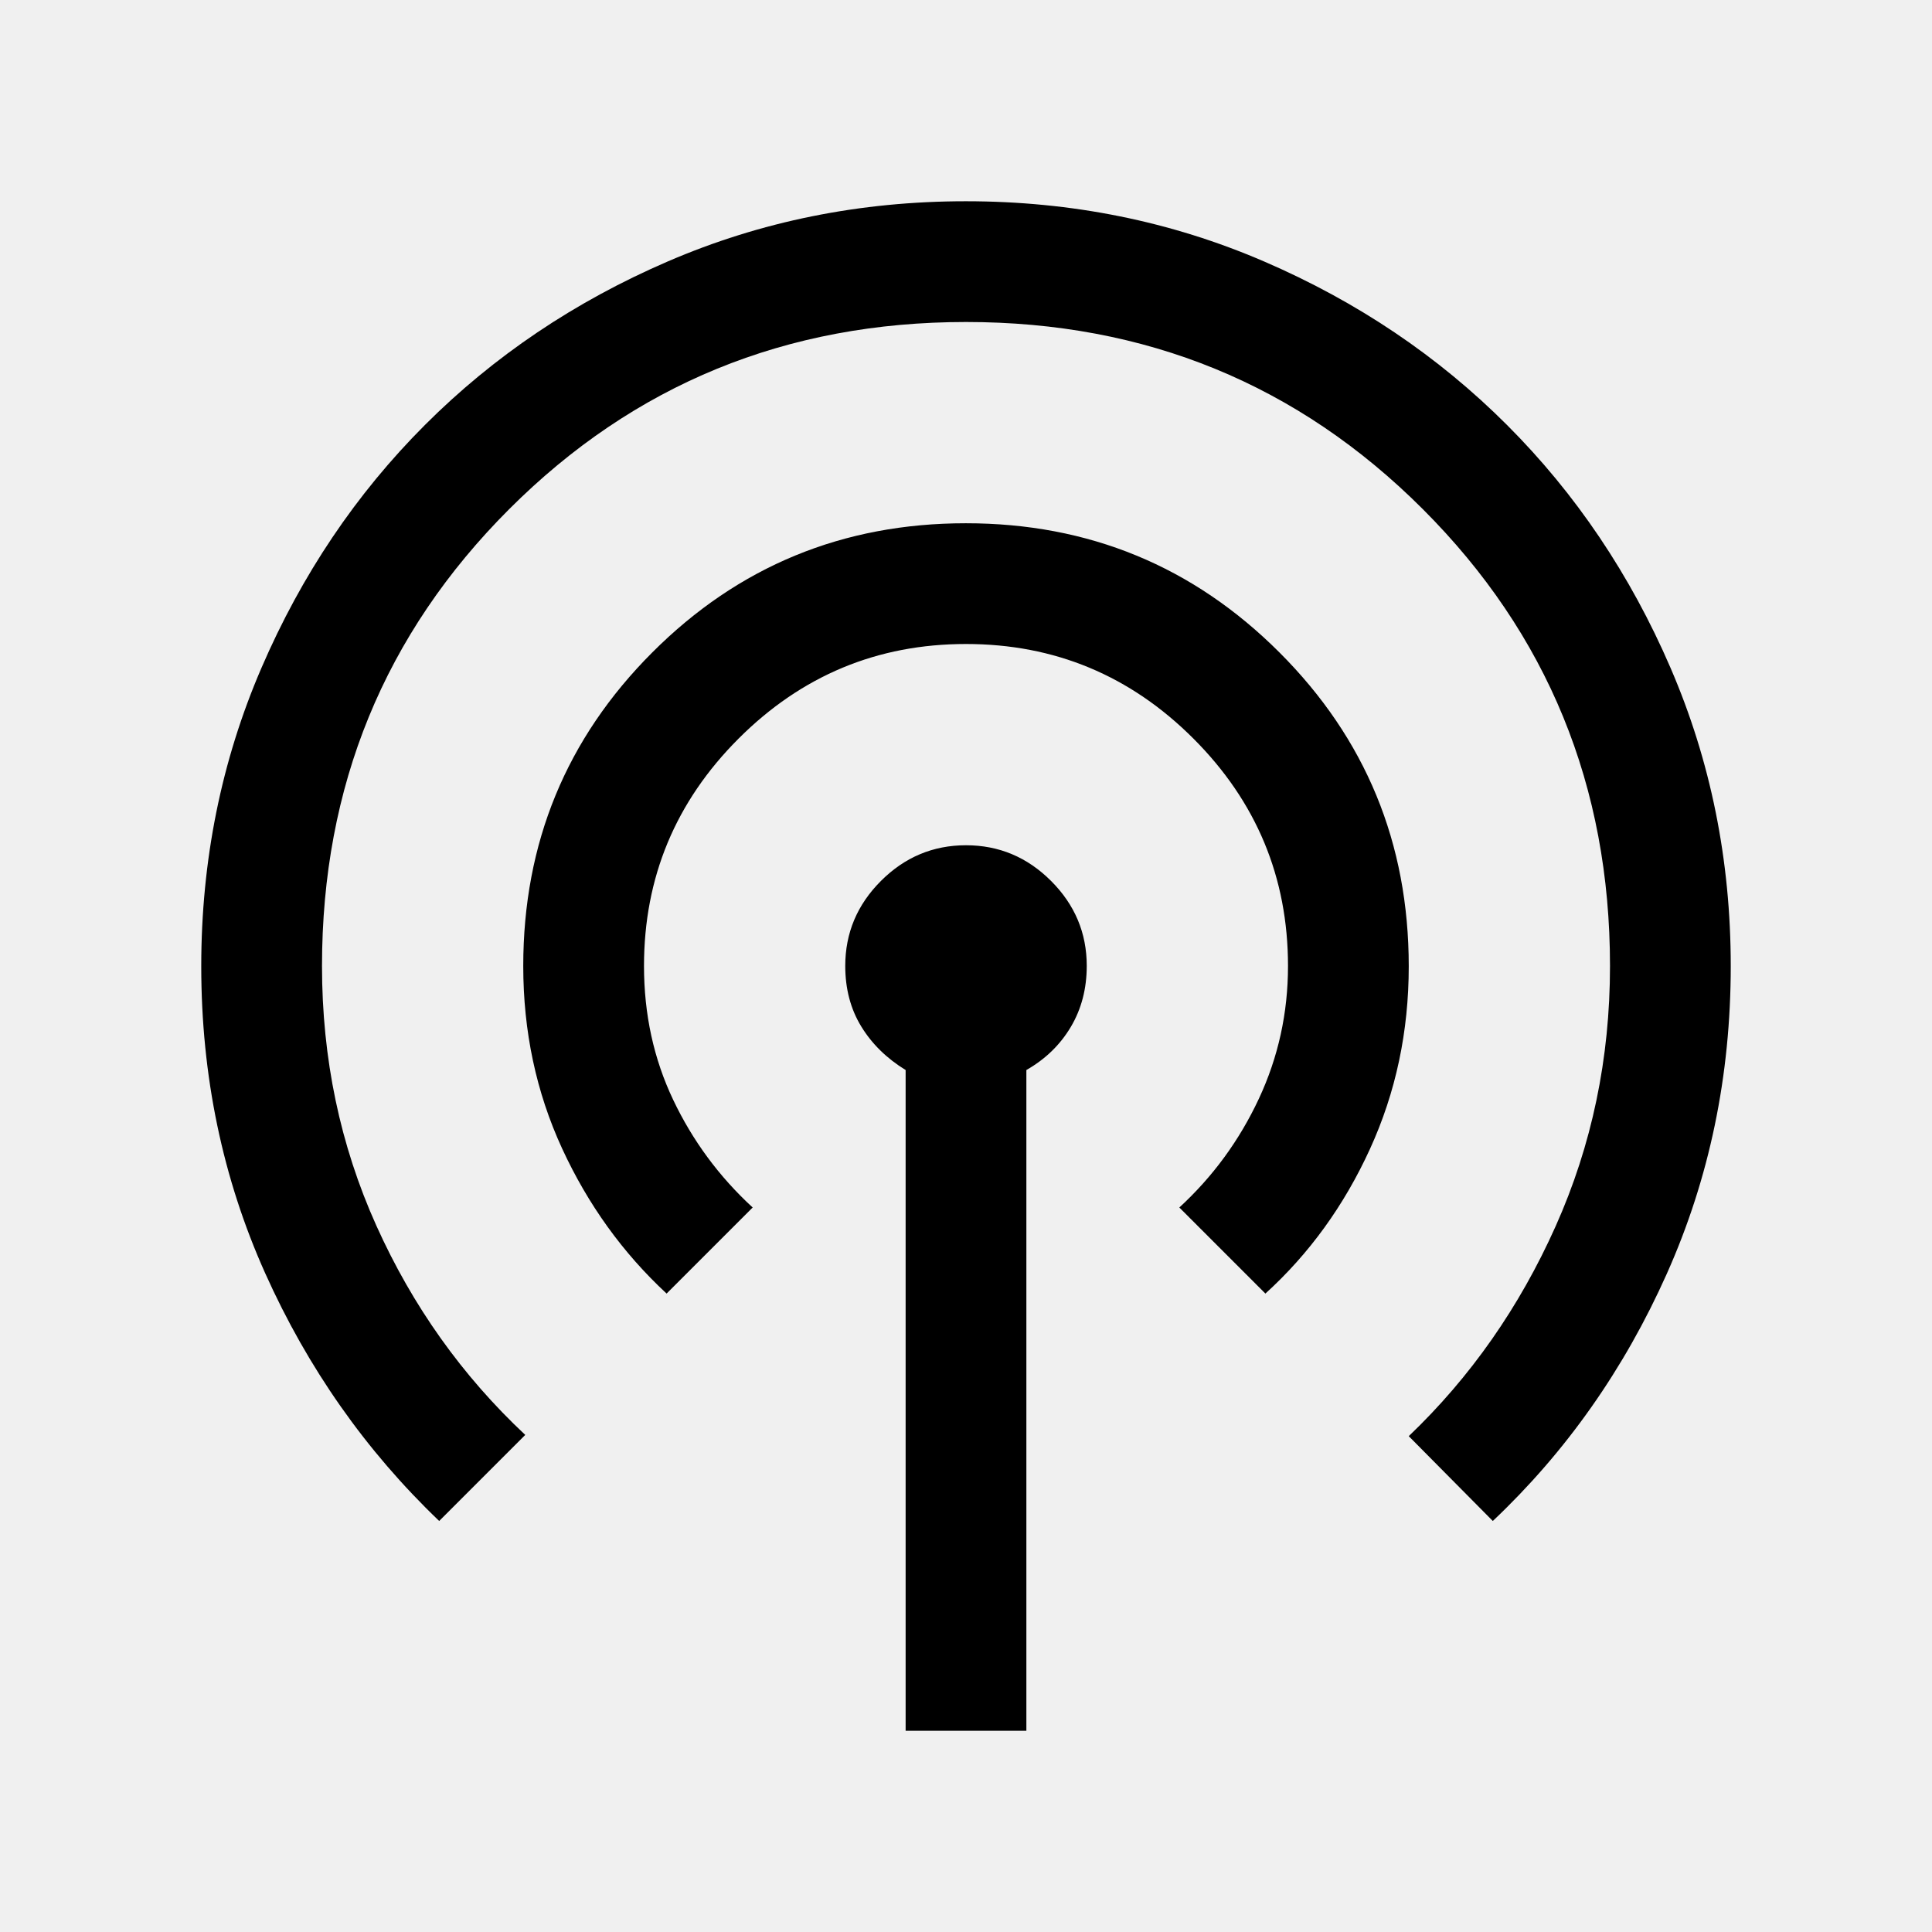
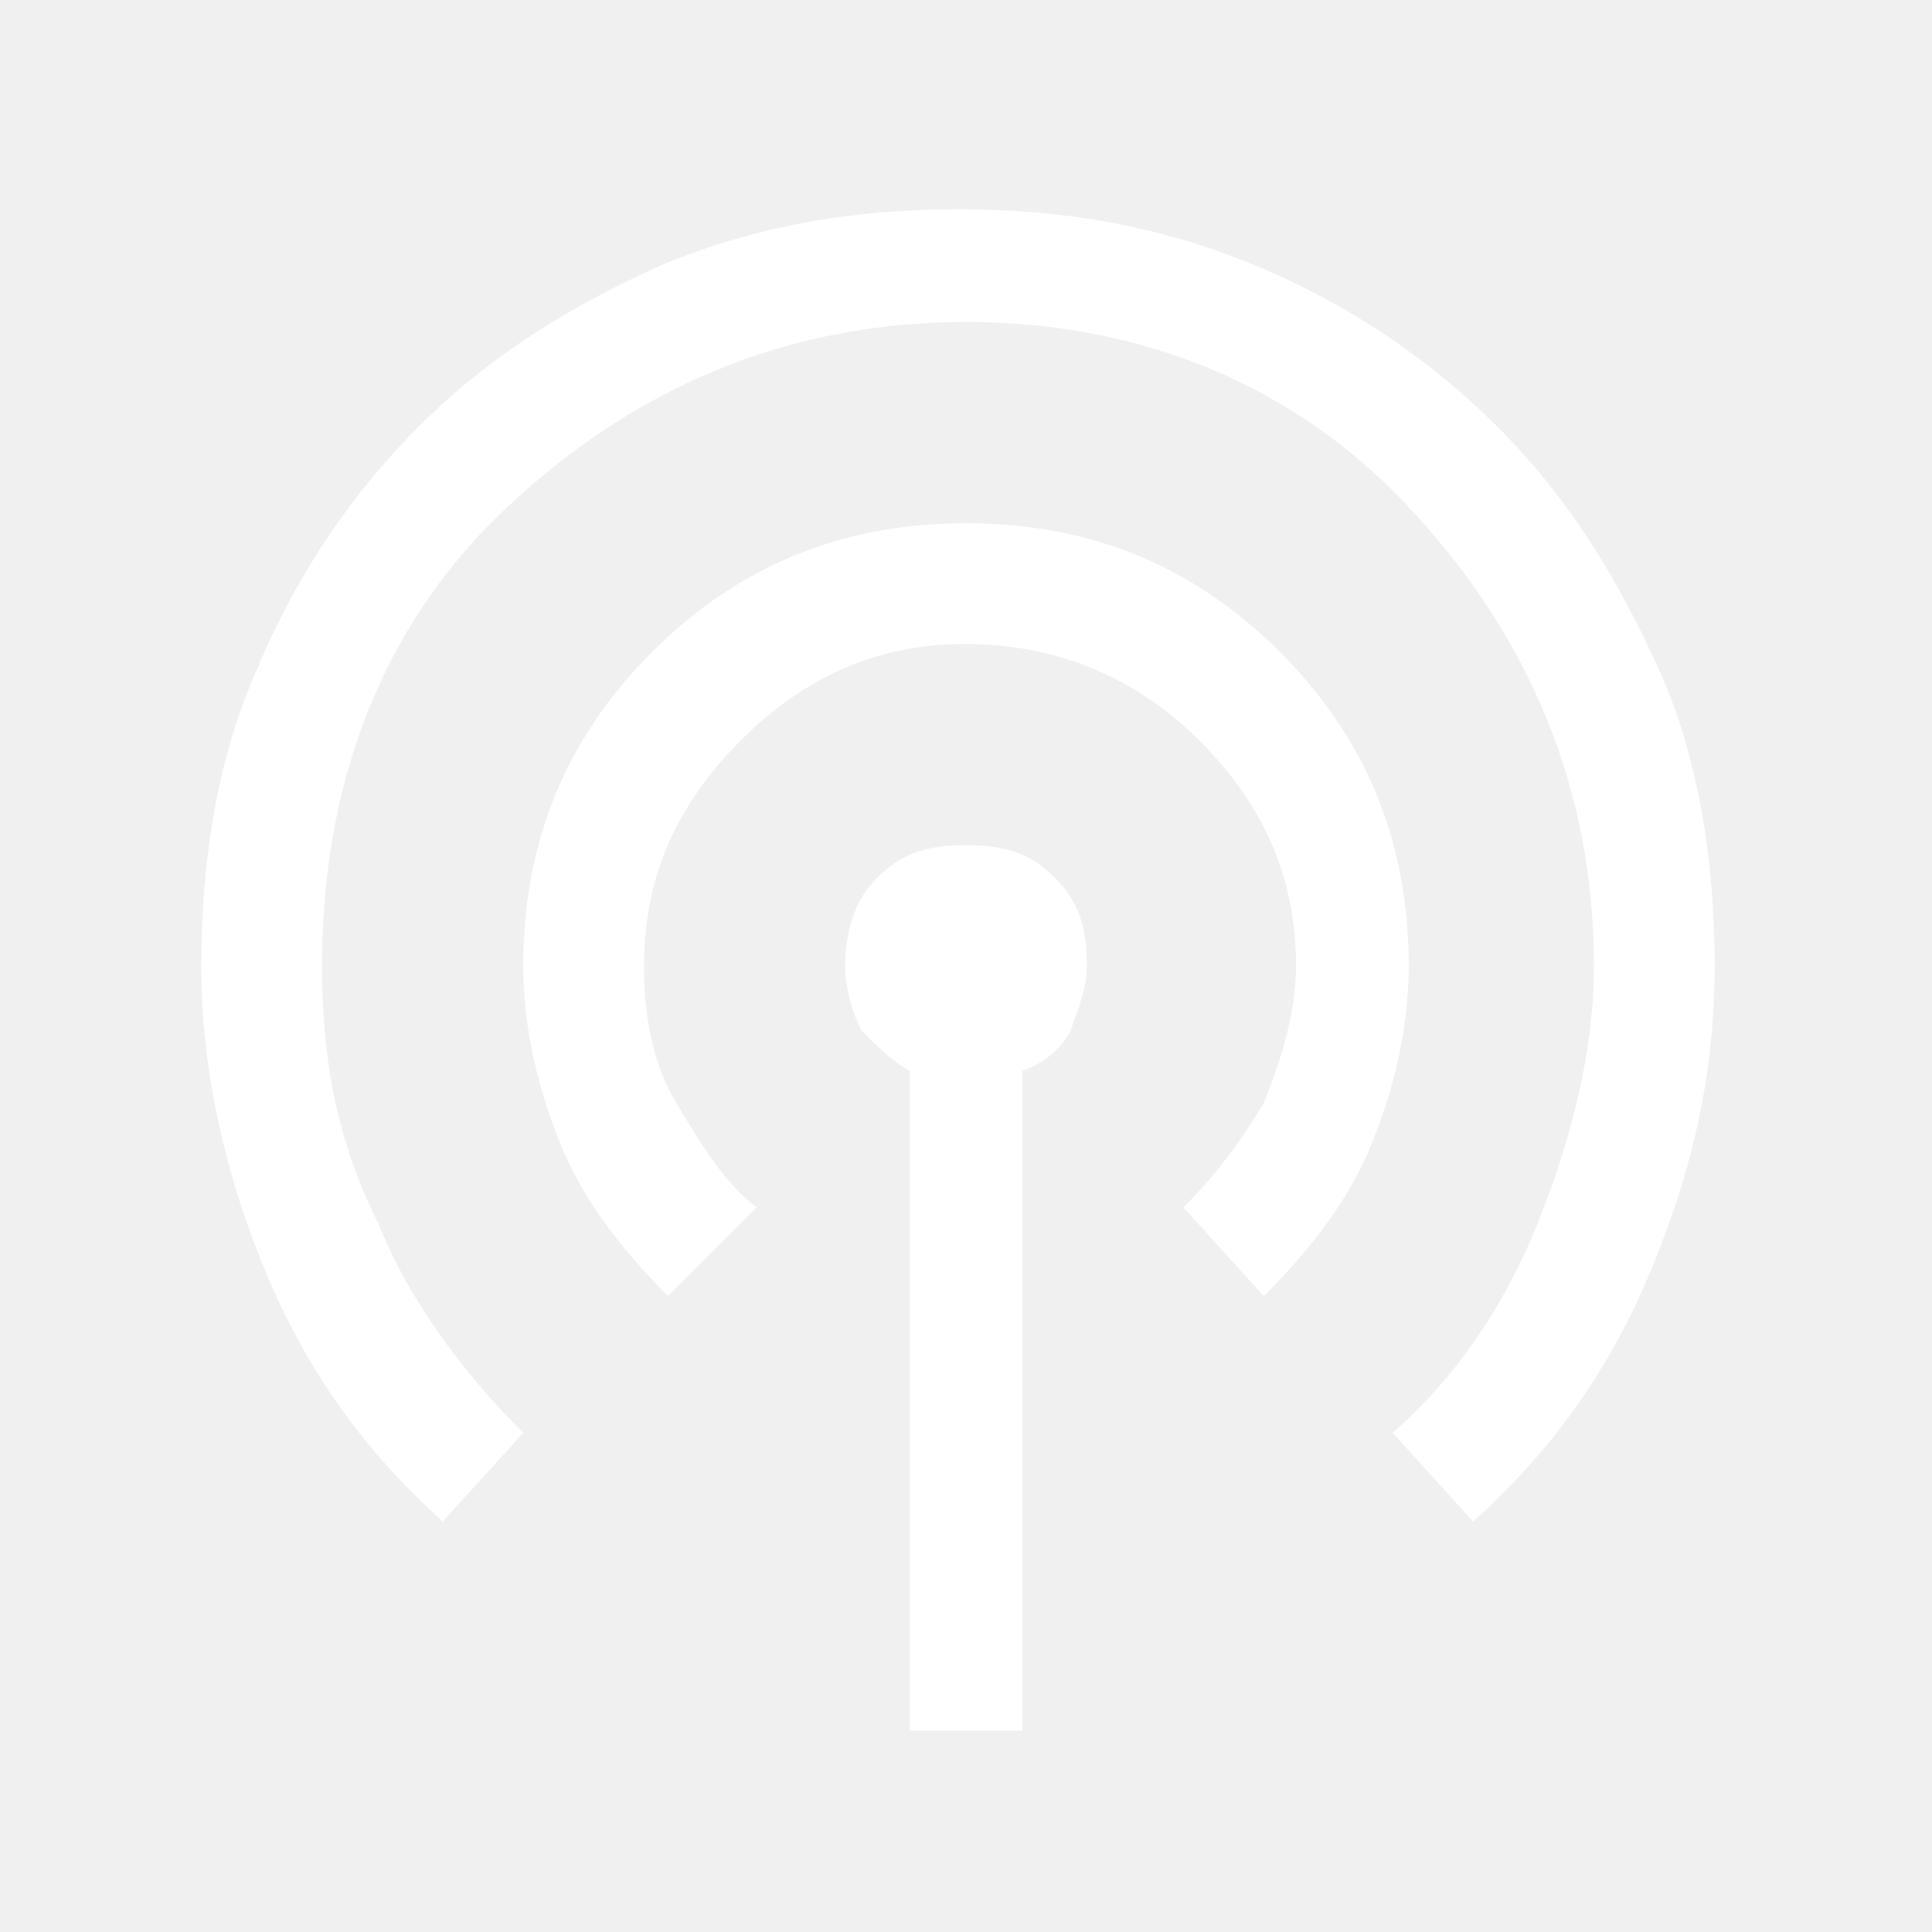
- <svg xmlns="http://www.w3.org/2000/svg" height="24" viewBox="0 -960 960 960" width="24">
-   <path d="M450.001-100.001v-328.308q-14.154-8.692-22.077-21.68-7.923-12.988-7.923-30.058 0-24.491 17.731-42.221 17.73-17.731 42.268-17.731t42.268 17.731q17.731 17.73 17.731 42.176 0 17.038-7.923 30.372t-22.077 21.411v328.308h-59.998ZM218.232-204.232q-54.692-52.307-86.461-123.113-31.77-70.805-31.77-152.54 0-78.884 29.92-148.252 29.92-69.369 81.21-120.682 51.291-51.314 120.629-81.247 69.337-29.933 148.173-29.933t148.204 29.93q69.369 29.929 120.682 81.237 51.314 51.307 81.247 120.667t29.933 148.222q0 81.712-31.77 152.865-31.769 71.154-86.461 122.846L700-246.385q46-43.927 73-104.328 27-60.4 27-129.287 0-134-93-227t-227-93q-134 0-227 93t-93 227q0 69 27 129t74 104l-42.768 42.768Zm113-113q-32.692-30.307-51.961-72.161-19.27-41.854-19.27-90.607 0-91.666 64.14-155.832 64.14-64.167 155.768-64.167 91.629 0 155.859 64.211 64.231 64.211 64.231 155.94 0 48.617-19.27 90.77-19.269 42.154-51.961 71.846L586-360q25-23 39.5-54t14.5-66q0-66-47-113t-113-47q-66 0-113 47t-47 113q0 36 14.5 66.5T374-360l-42.768 42.768Z" />
+ <svg xmlns="http://www.w3.org/2000/svg" version="1.1" id="圖層_1" x="0px" y="0px" viewBox="0 0 24 24" style="enable-background:new 0 0 24 24;" xml:space="preserve">
+   <style type="text/css">
+ 	.st0{fill:#FFFFFF;}
+ </style>
+   <path class="st0" d="M11.3,21.5v-8.2c-0.2-0.1-0.4-0.3-0.6-0.5c-0.1-0.2-0.2-0.5-0.2-0.8c0-0.4,0.1-0.8,0.4-1.1  c0.3-0.3,0.6-0.4,1.1-0.4s0.8,0.1,1.1,0.4c0.3,0.3,0.4,0.6,0.4,1.1c0,0.3-0.1,0.5-0.2,0.8c-0.1,0.2-0.3,0.4-0.6,0.5v8.2  C12.7,21.5,11.3,21.5,11.3,21.5z M5.5,18.9C4.5,18,3.8,17,3.3,15.8c-0.5-1.2-0.8-2.5-0.8-3.8c0-1.3,0.2-2.6,0.7-3.7  c0.5-1.2,1.2-2.2,2-3c0.9-0.9,1.9-1.5,3-2c1.2-0.5,2.4-0.7,3.7-0.7s2.5,0.2,3.7,0.7c1.2,0.5,2.2,1.2,3,2c0.9,0.9,1.5,1.9,2,3  s0.7,2.4,0.7,3.7c0,1.4-0.3,2.6-0.8,3.8c-0.5,1.2-1.2,2.2-2.2,3.1l-1-1.1c0.8-0.7,1.4-1.6,1.8-2.6c0.4-1,0.7-2.1,0.7-3.2  c0-2.2-0.8-4.1-2.3-5.7C16.1,4.8,14.2,4,12,4S7.9,4.8,6.3,6.3S4,9.8,4,12c0,1.2,0.2,2.2,0.7,3.2c0.4,1,1.1,1.9,1.8,2.6L5.5,18.9z   M8.3,16.1c-0.5-0.5-1-1.1-1.3-1.8c-0.3-0.7-0.5-1.5-0.5-2.3c0-1.5,0.5-2.8,1.6-3.9C9.2,7,10.5,6.5,12,6.5c1.5,0,2.8,0.5,3.9,1.6  c1.1,1.1,1.6,2.4,1.6,3.9c0,0.8-0.2,1.6-0.5,2.3c-0.3,0.7-0.8,1.3-1.3,1.8L14.7,15c0.4-0.4,0.7-0.8,1-1.3c0.2-0.5,0.4-1.1,0.4-1.7  c0-1.1-0.4-2-1.2-2.8S13.1,8,12,8s-2,0.4-2.8,1.2S8,10.9,8,12c0,0.6,0.1,1.2,0.4,1.7s0.6,1,1,1.3L8.3,16.1z" />
</svg>
